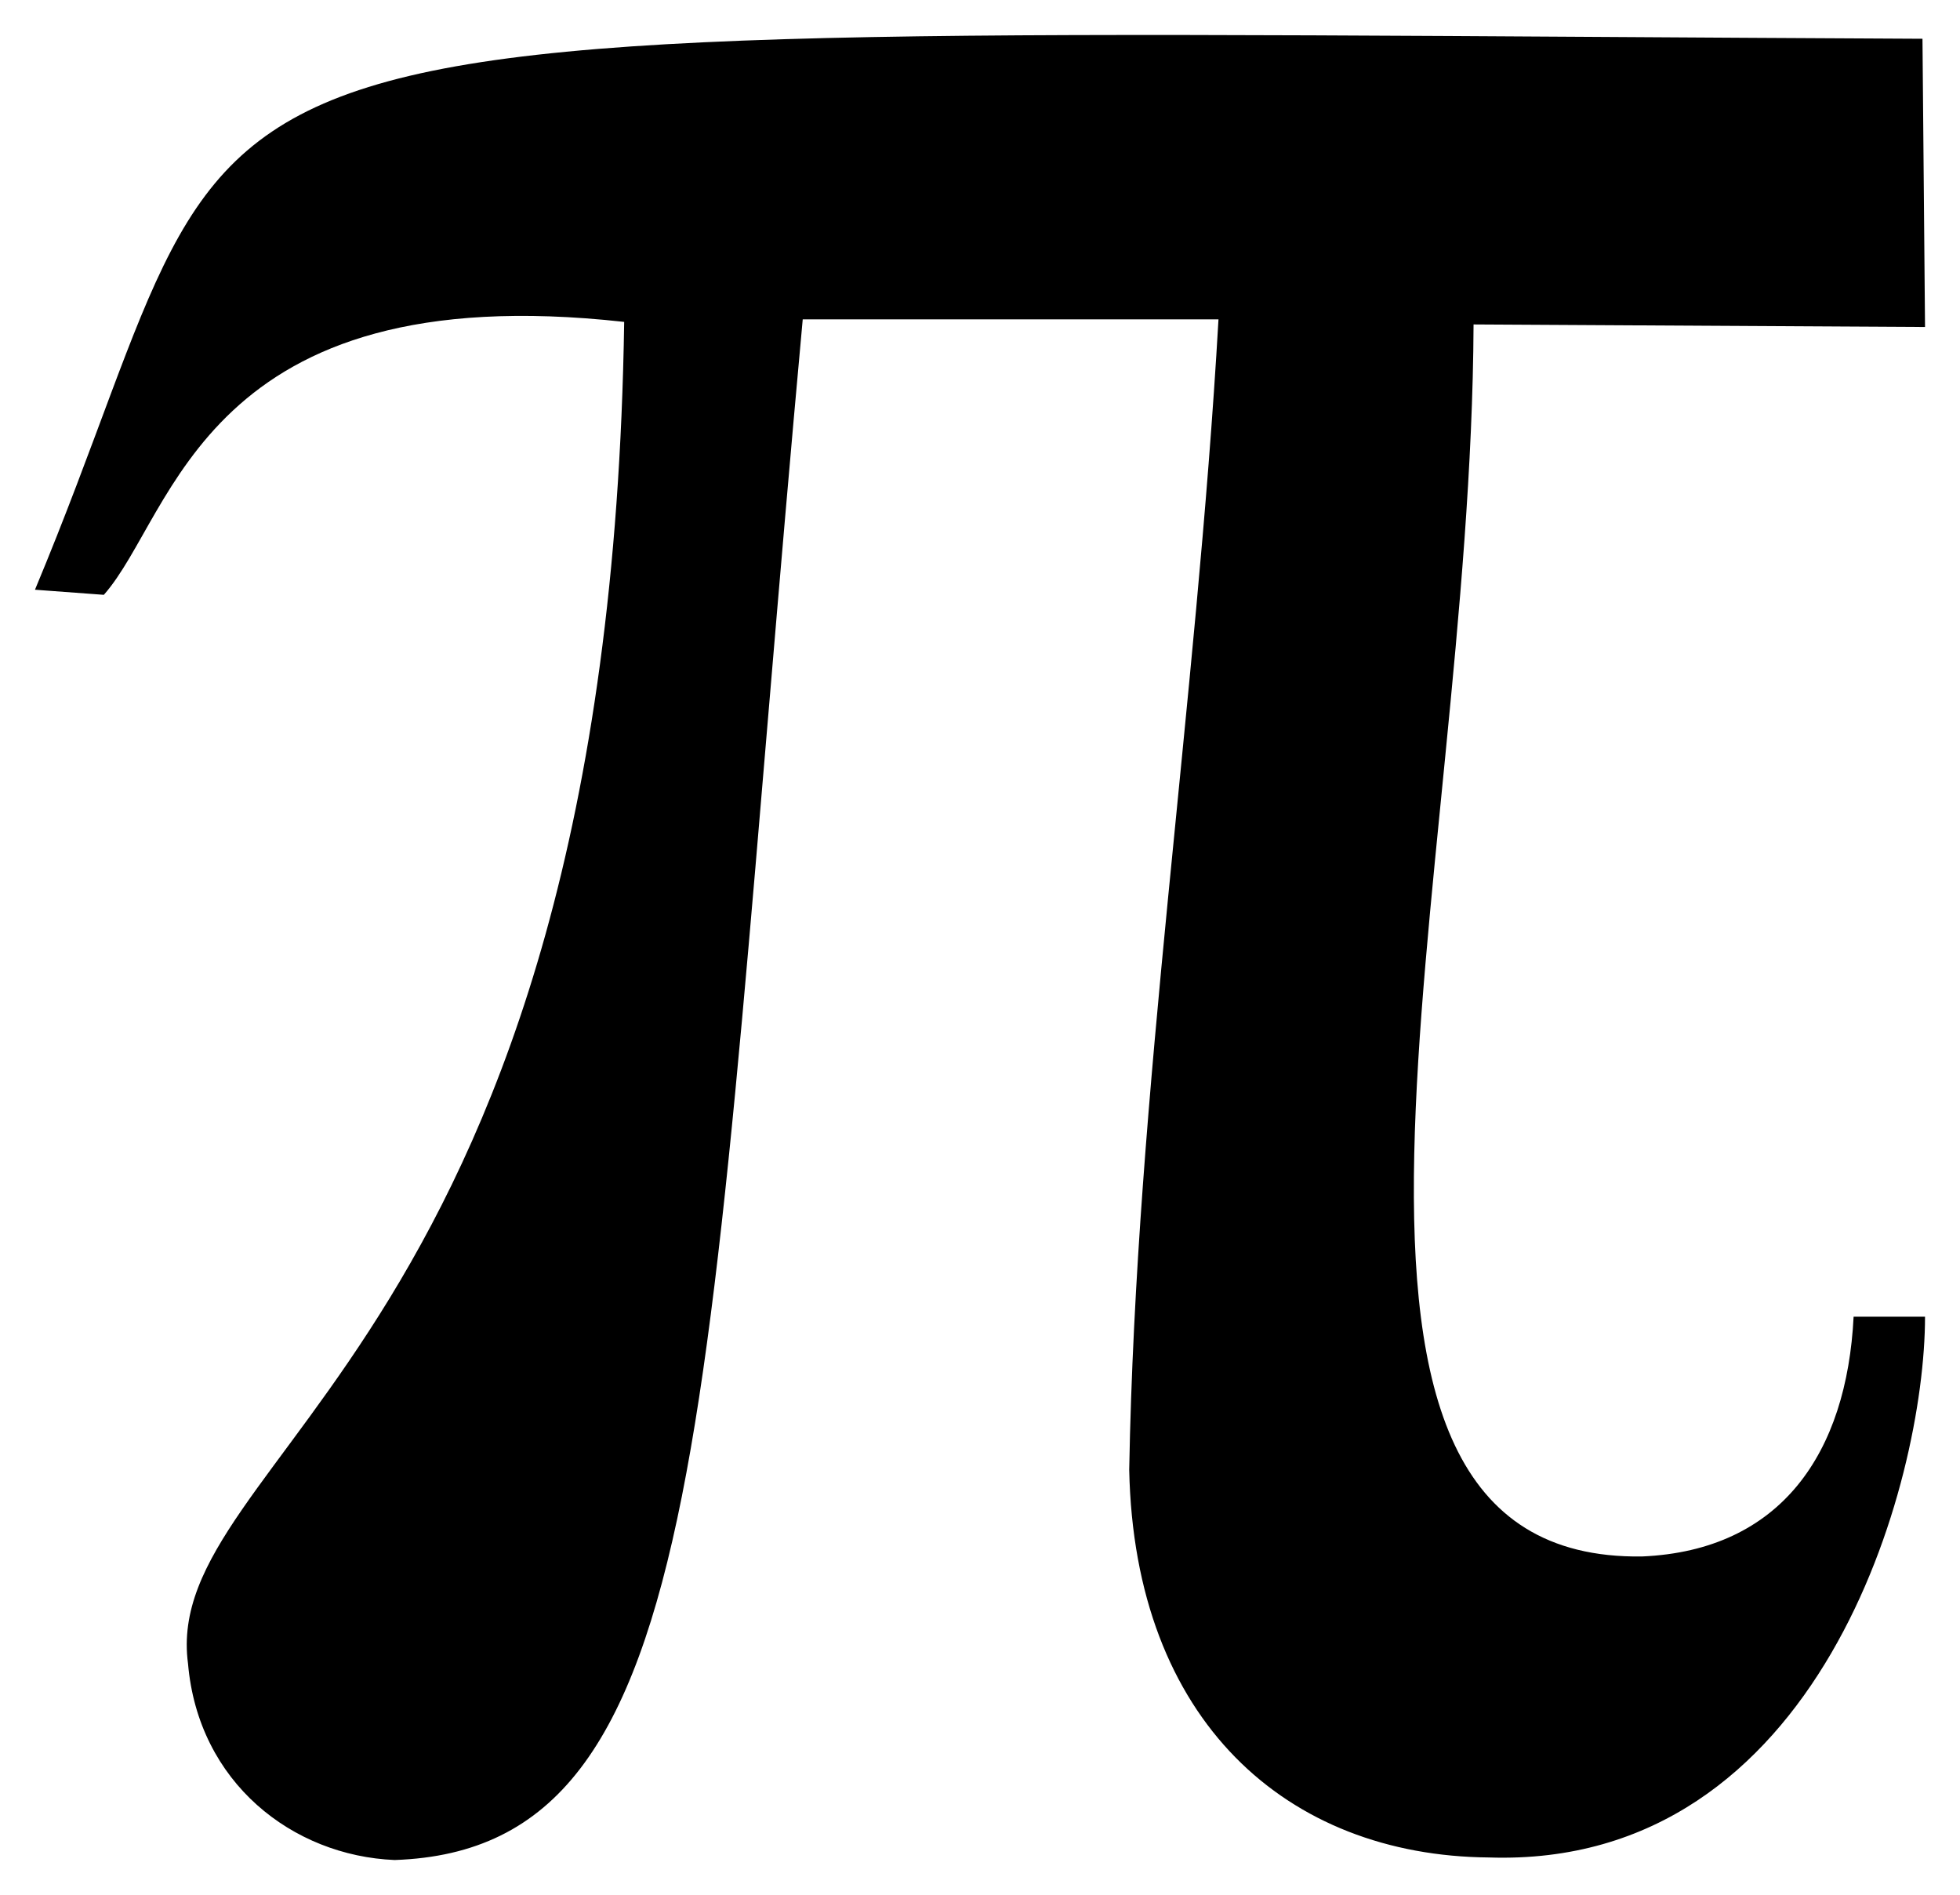
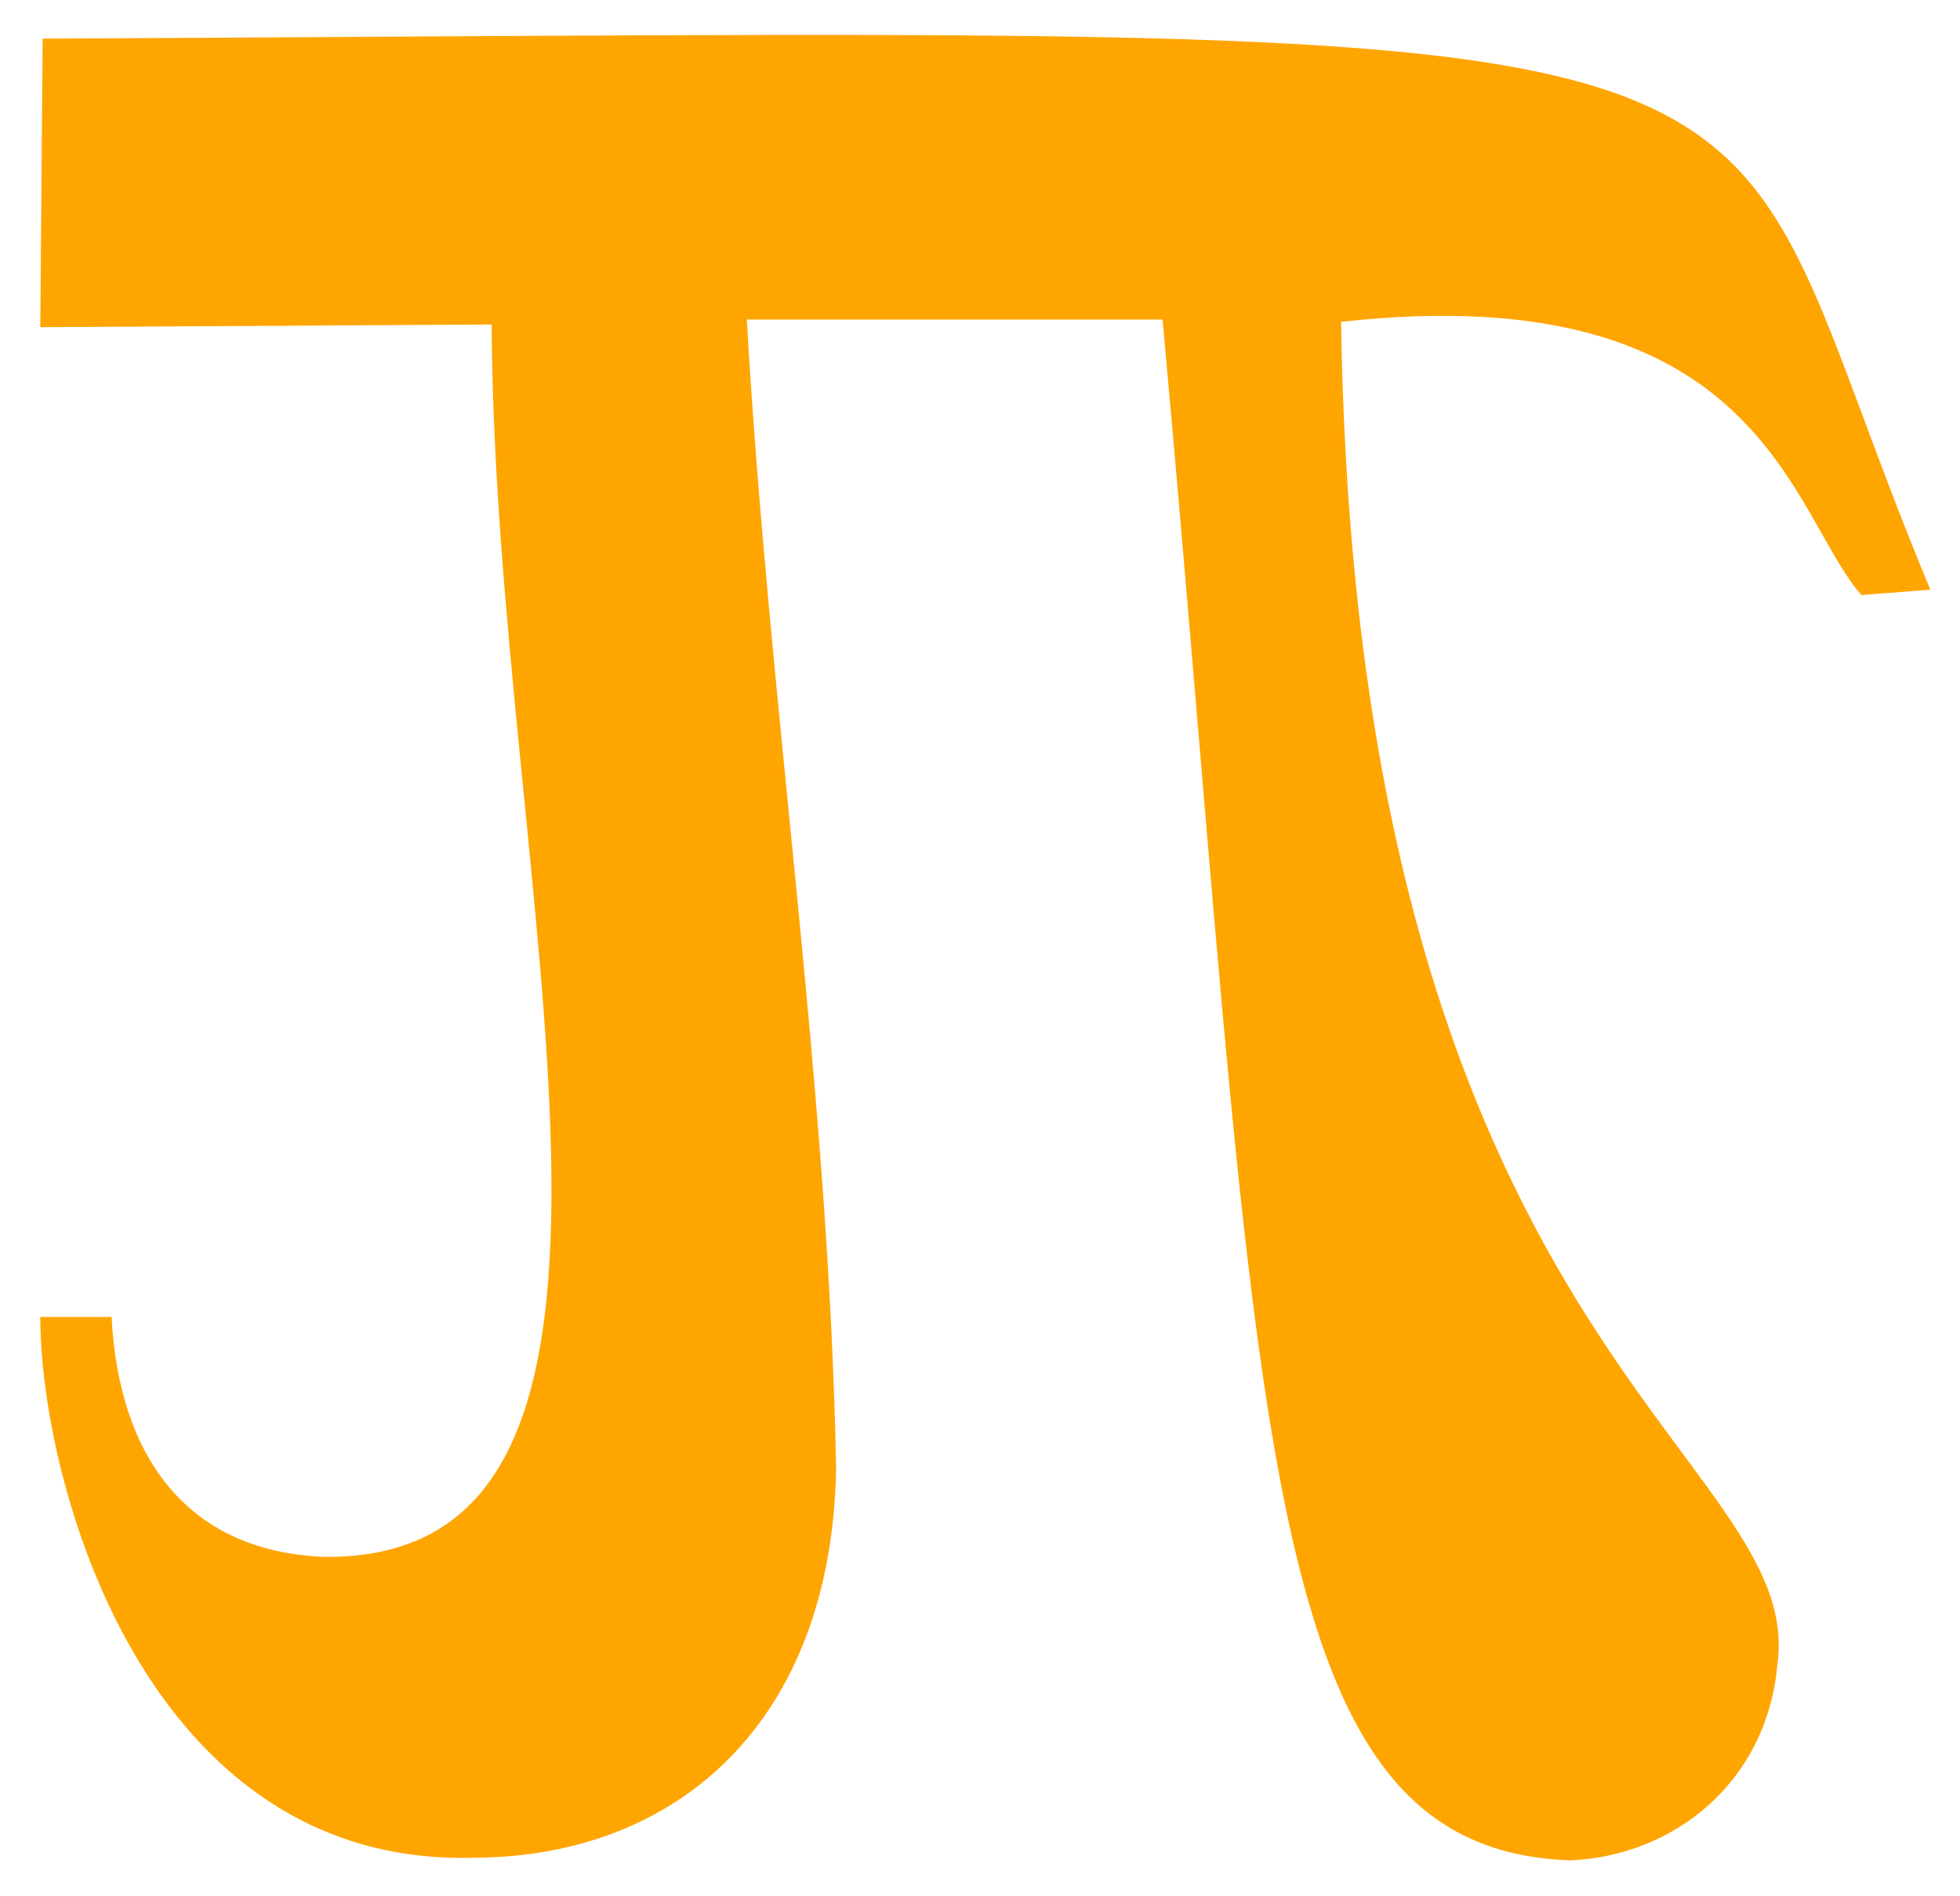
- <svg xmlns="http://www.w3.org/2000/svg" version="1.1" height="568.88px" width="588.42px">
-   <path style="fill:black; stroke:none" d="M 10.5,177.038 L 31.175,178.57 C 52.616,154.321 61.039,82.596 187.388,96.635 C 182.793,403.956 48.021,436.372 56.445,499.419 C 59.508,535.154 87.84,557.106 118.47,558.382 C 215.21,555.064 210.871,424.631 240.99,95.869 L 365.808,95.869 C 359.171,211.752 341.048,327.636 339.006,441.222 C 340.538,516.776 386.483,557.106 446.977,557.616 C 546.525,560.934 577.92,444.796 577.92,395.277 L 556.479,395.277 C 554.437,436.117 534.783,465.471 492.922,467.258 C 378.825,468.789 441.617,266.631 442.383,97.4 L 577.92,98.166 L 577.155,11.636 C 13.807,8.908 85.312,-2.137 10.5,177.038 z" />
+ <svg xmlns="http://www.w3.org/2000/svg" version="1.1" height="568.9px" width="588.4px">
+   <path style="fill: orange; stroke: none" d="M 10.5 177 L 31.2 178.6 C 52.6 154.3 61 82.6 187.4 96.6 C 182.8 404 48 436.4 56.4 499.4 C 59.5 535.2 87.8 557.1 118.5 558.4 C 215.2 555.1 210.9 424.6 241 95.9 L 365.8 95.9 C 359.2 211.8 341 327.6 339 441.2 C 340.5 516.8 386.5 557.1 447 557.6 C 546.5 560.9 577.9 444.8 577.9 395.3 L 556.5 395.3 C 554.4 436.1 534.8 465.5 492.9 467.3 C 378.8 468.8 441.6 266.6 442.4 97.4 L 577.9 98.2 L 577.2 11.6 C 13.8 8.9 85.3 -2.1 10.5 177 z" transform="translate(590) scale(-1,1)" />
</svg>
